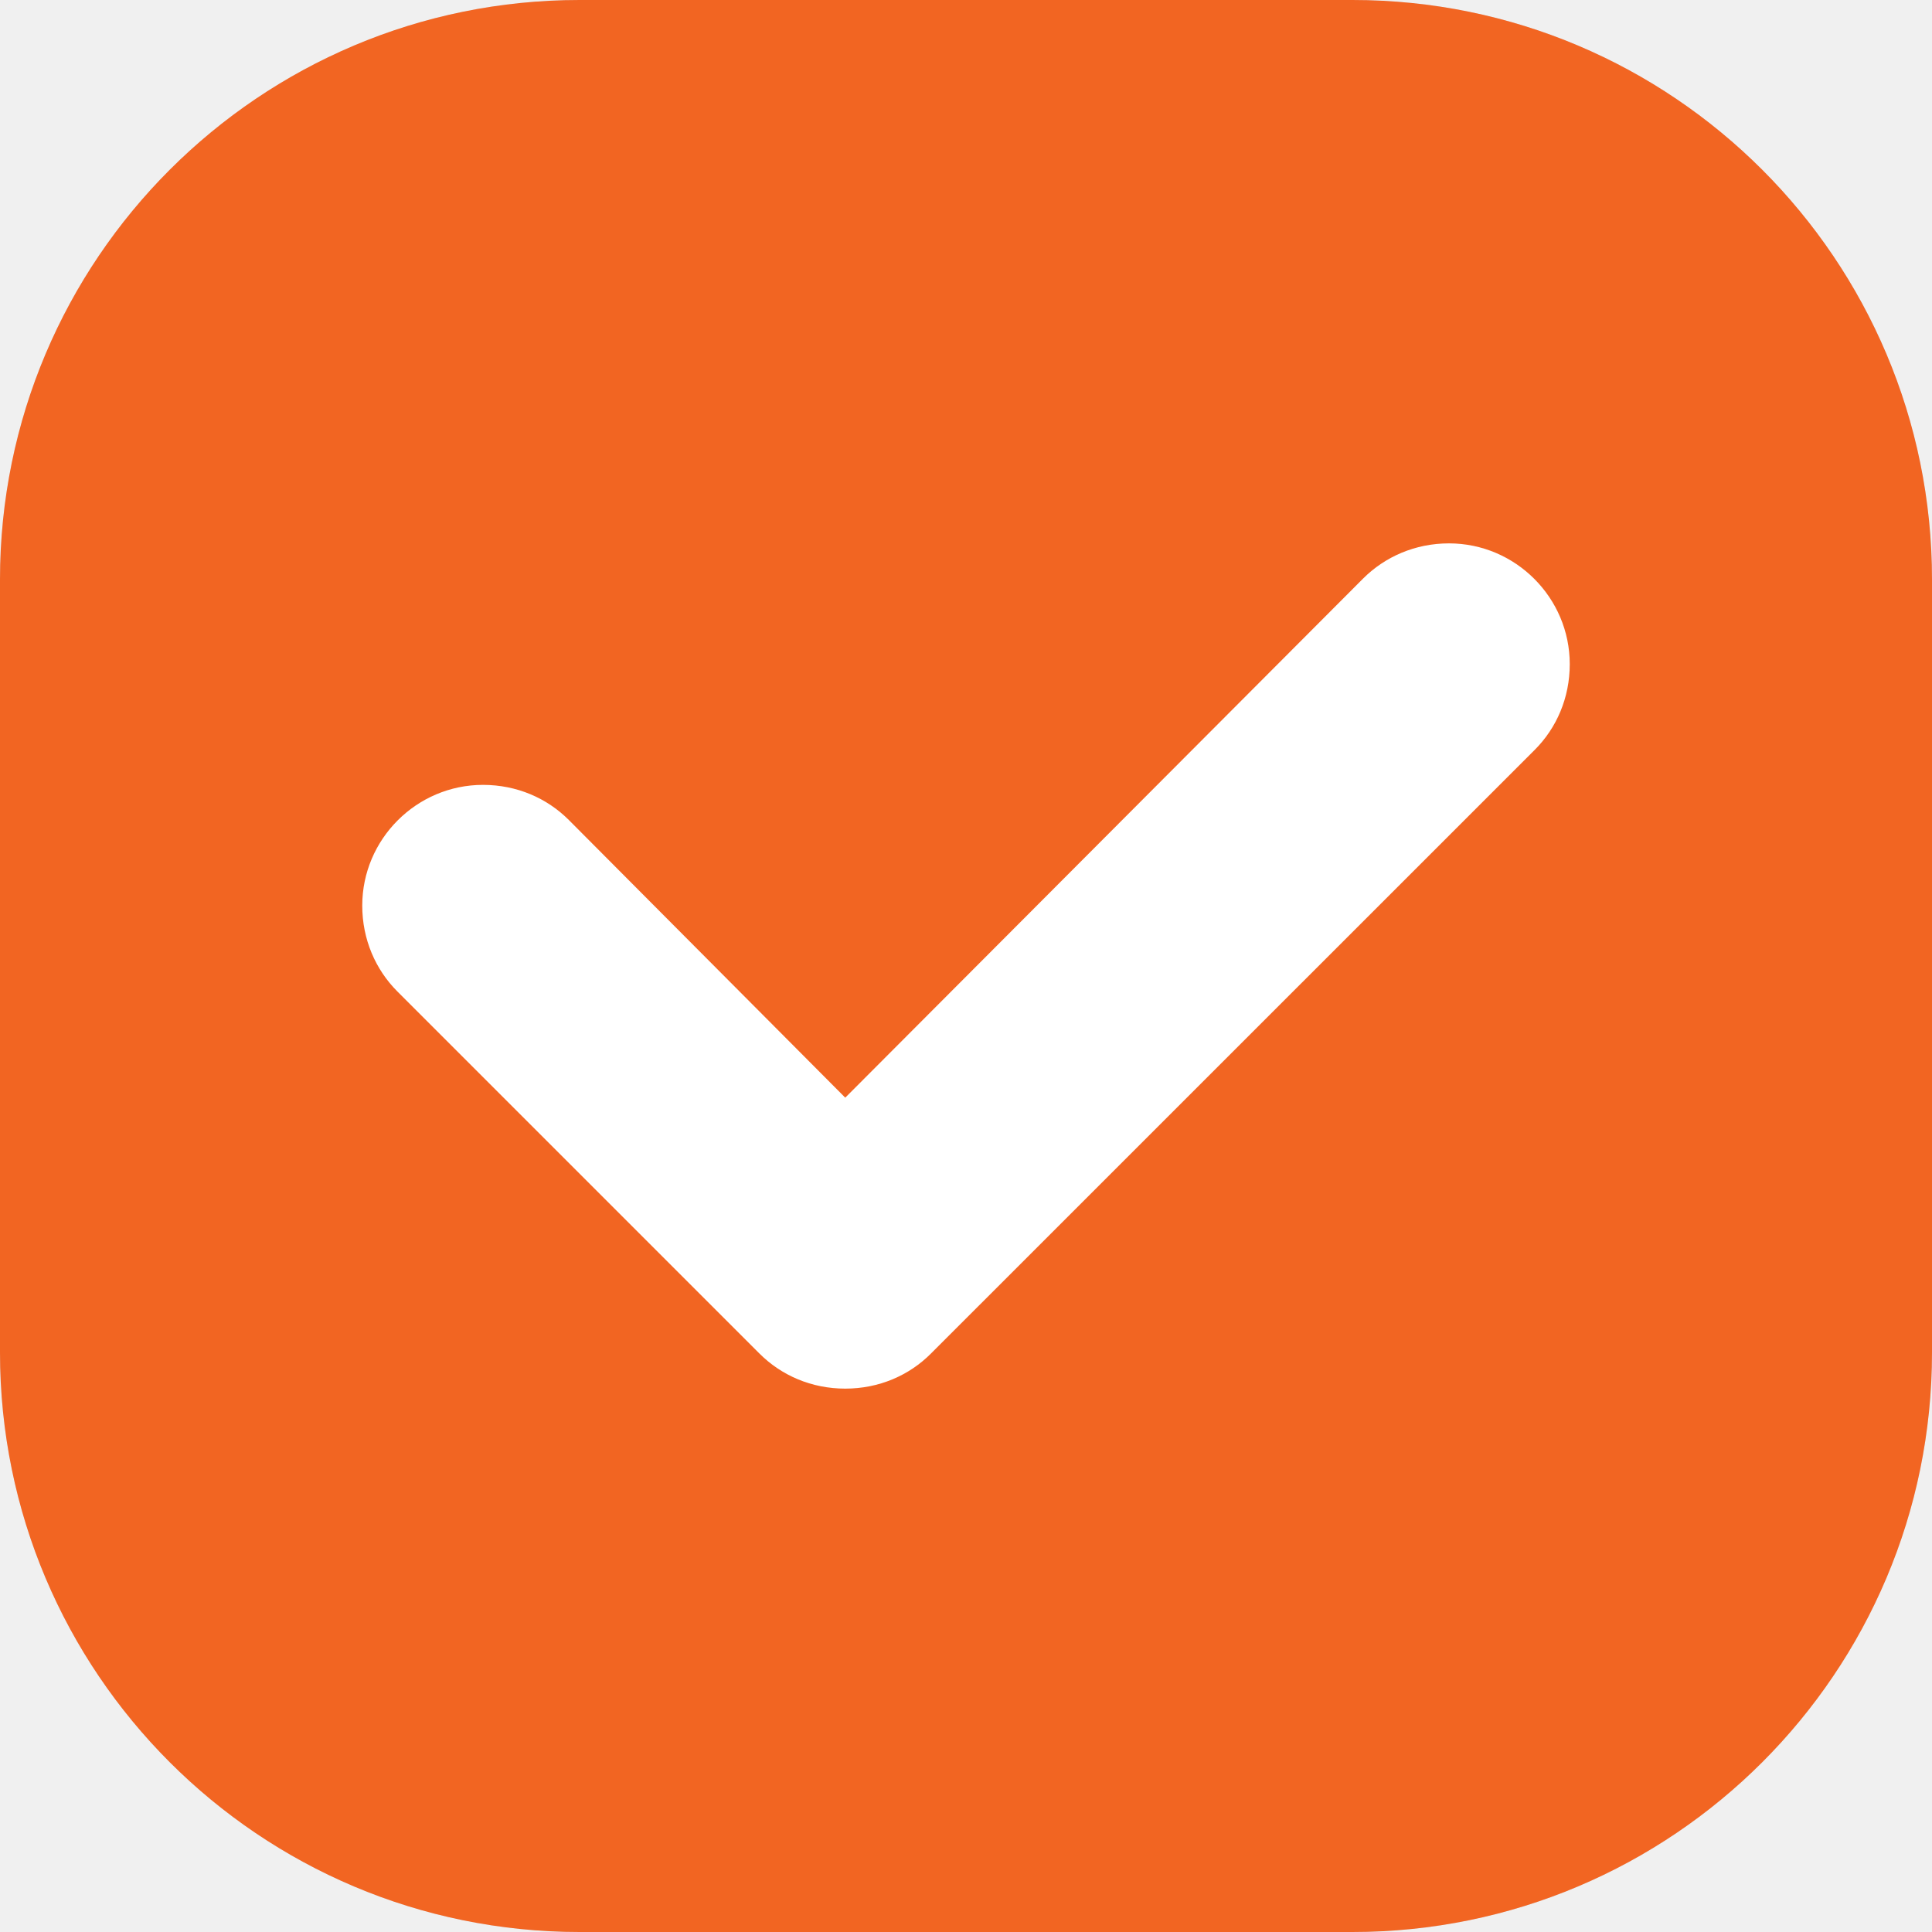
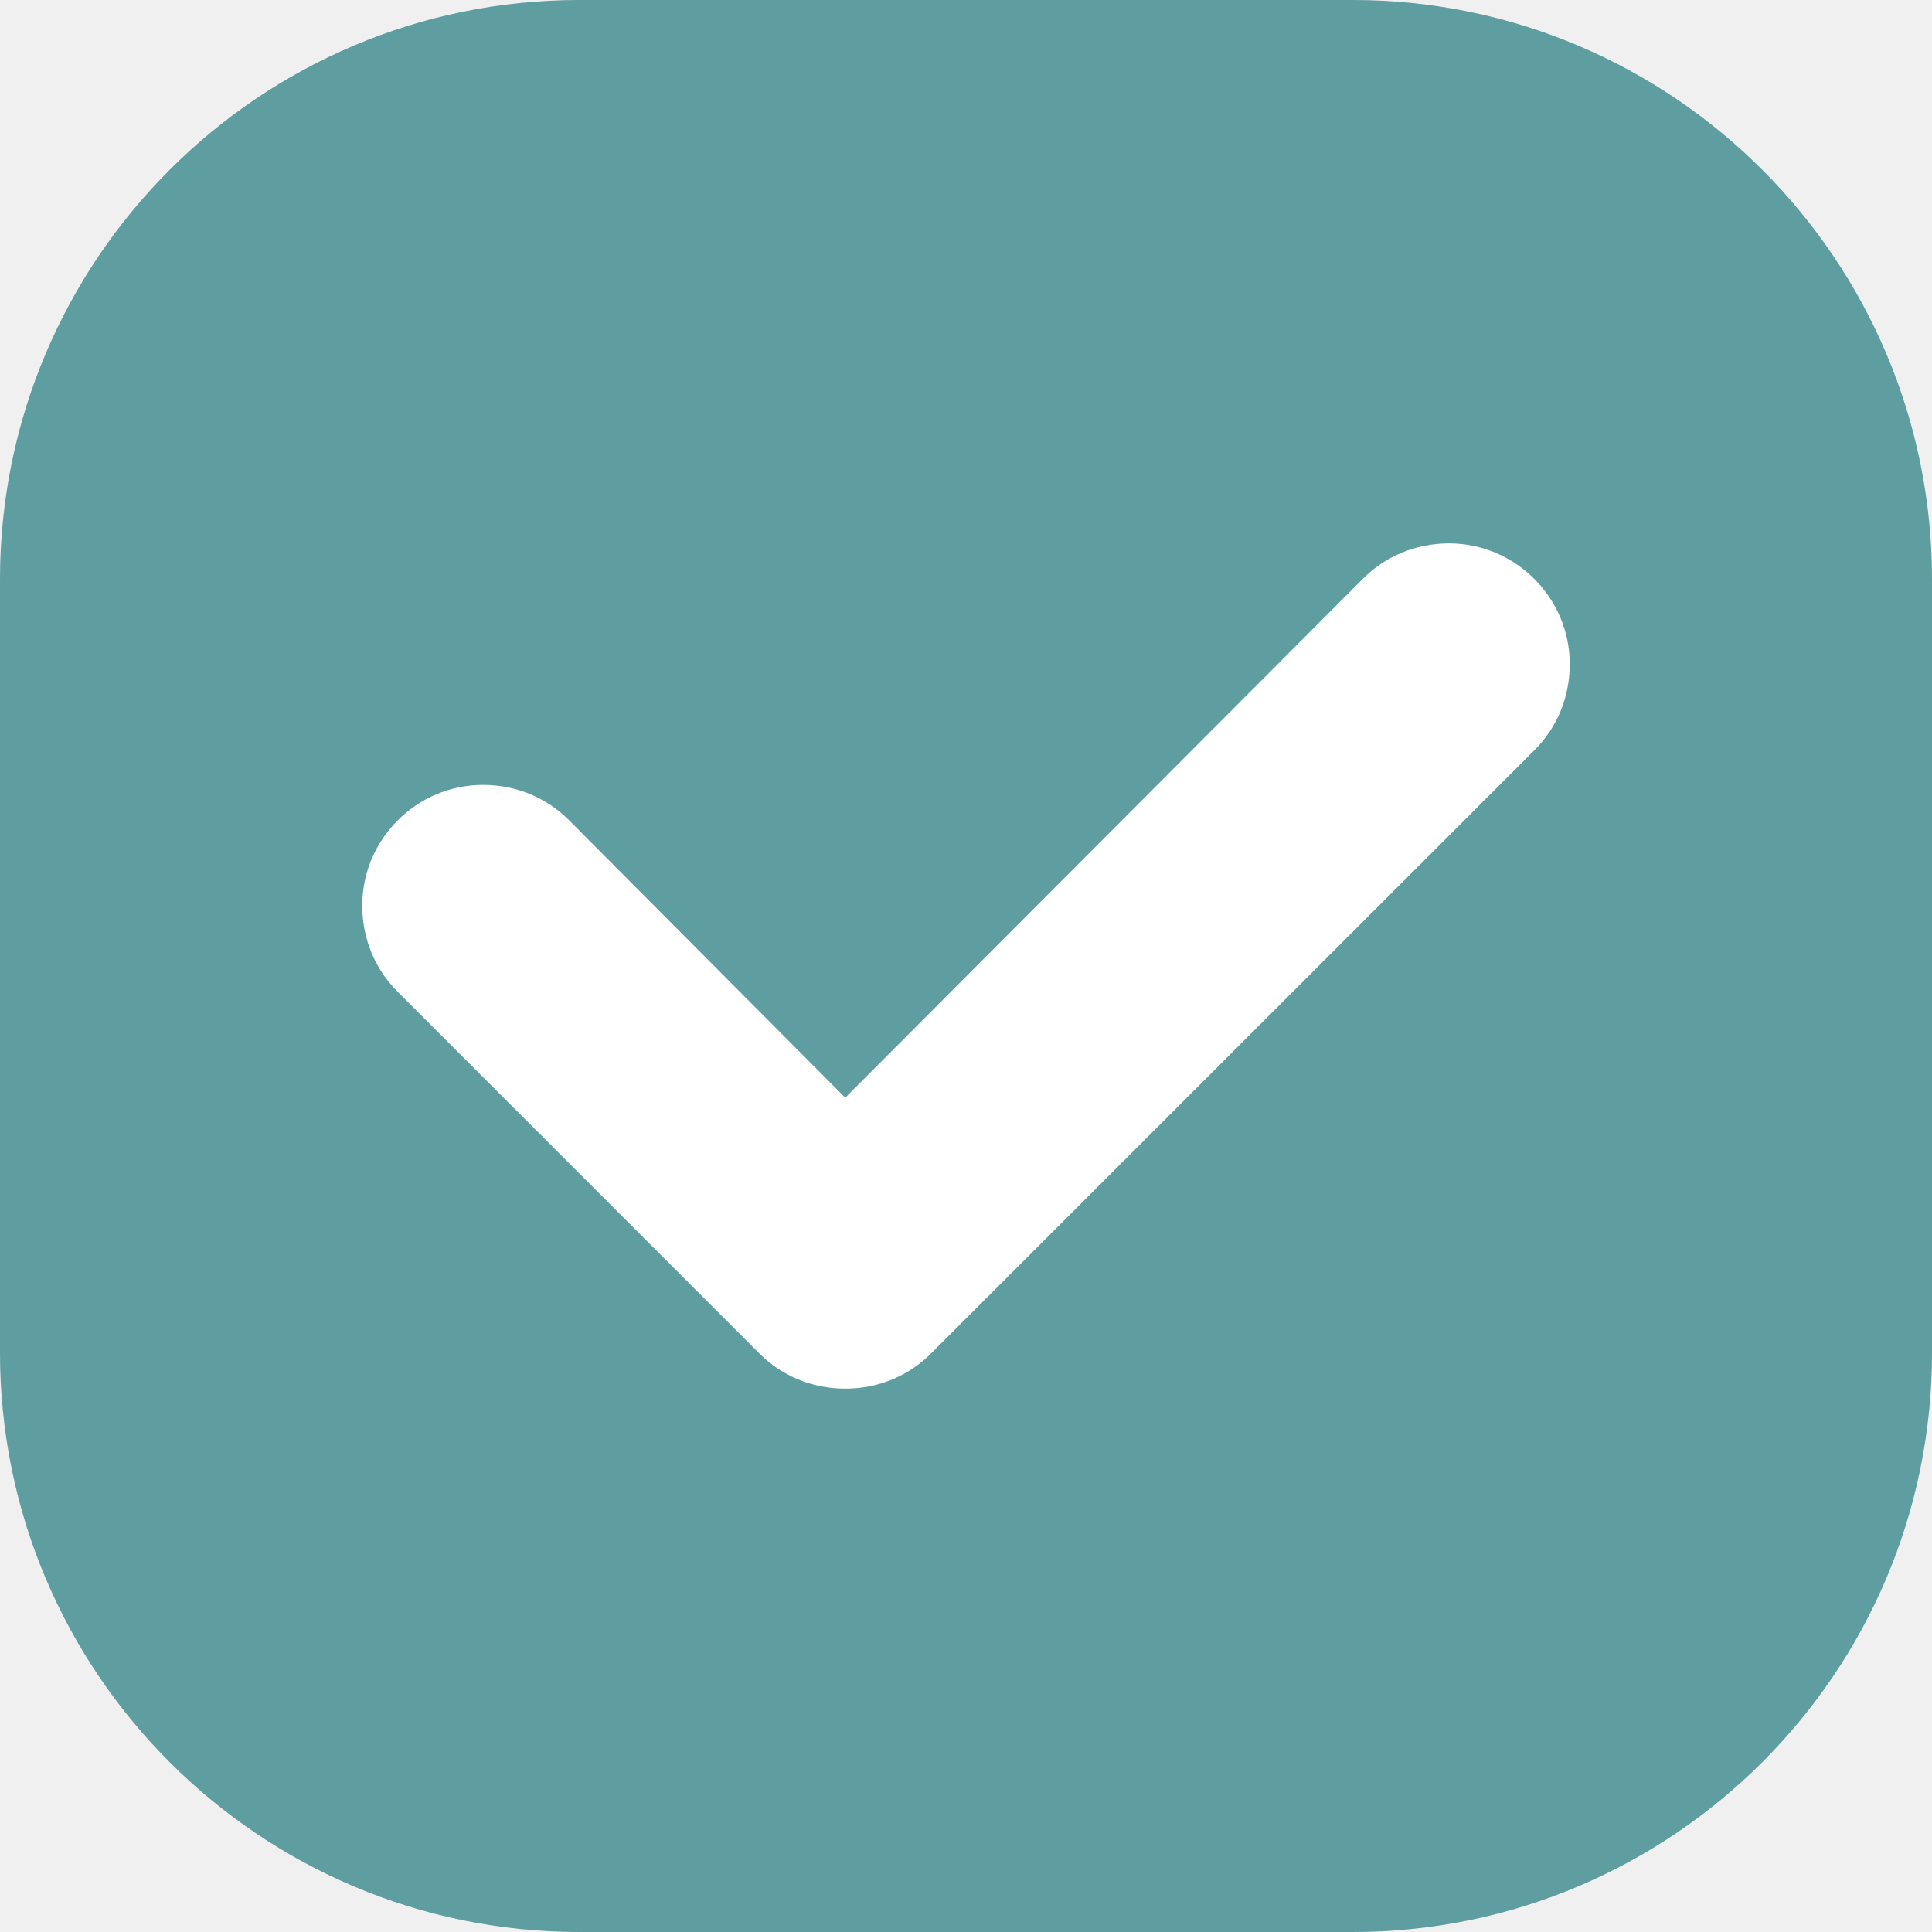
<svg xmlns="http://www.w3.org/2000/svg" width="20" height="20" viewBox="0 0 20 20" fill="none">
  <rect x="0.5" y="0.5" width="19" height="19" rx="5.5" fill="white" stroke="#D8DAE5" />
-   <rect width="20" height="20" rx="6" fill="#F26522" />
+   <rect width="20" height="20" rx="6" fill="#5F9EA0" />
  <path d="M15 5.625C14.65 5.625 14.338 5.763 14.113 5.987L8.75 11.363L5.888 8.488C5.662 8.262 5.35 8.125 5 8.125C4.312 8.125 3.75 8.688 3.75 9.375C3.75 9.725 3.888 10.037 4.112 10.262L7.862 14.012C8.088 14.238 8.4 14.375 8.75 14.375C9.1 14.375 9.412 14.238 9.637 14.012L15.887 7.763C16.113 7.537 16.25 7.225 16.25 6.875C16.25 6.188 15.688 5.625 15 5.625Z" fill="white" />
</svg>
